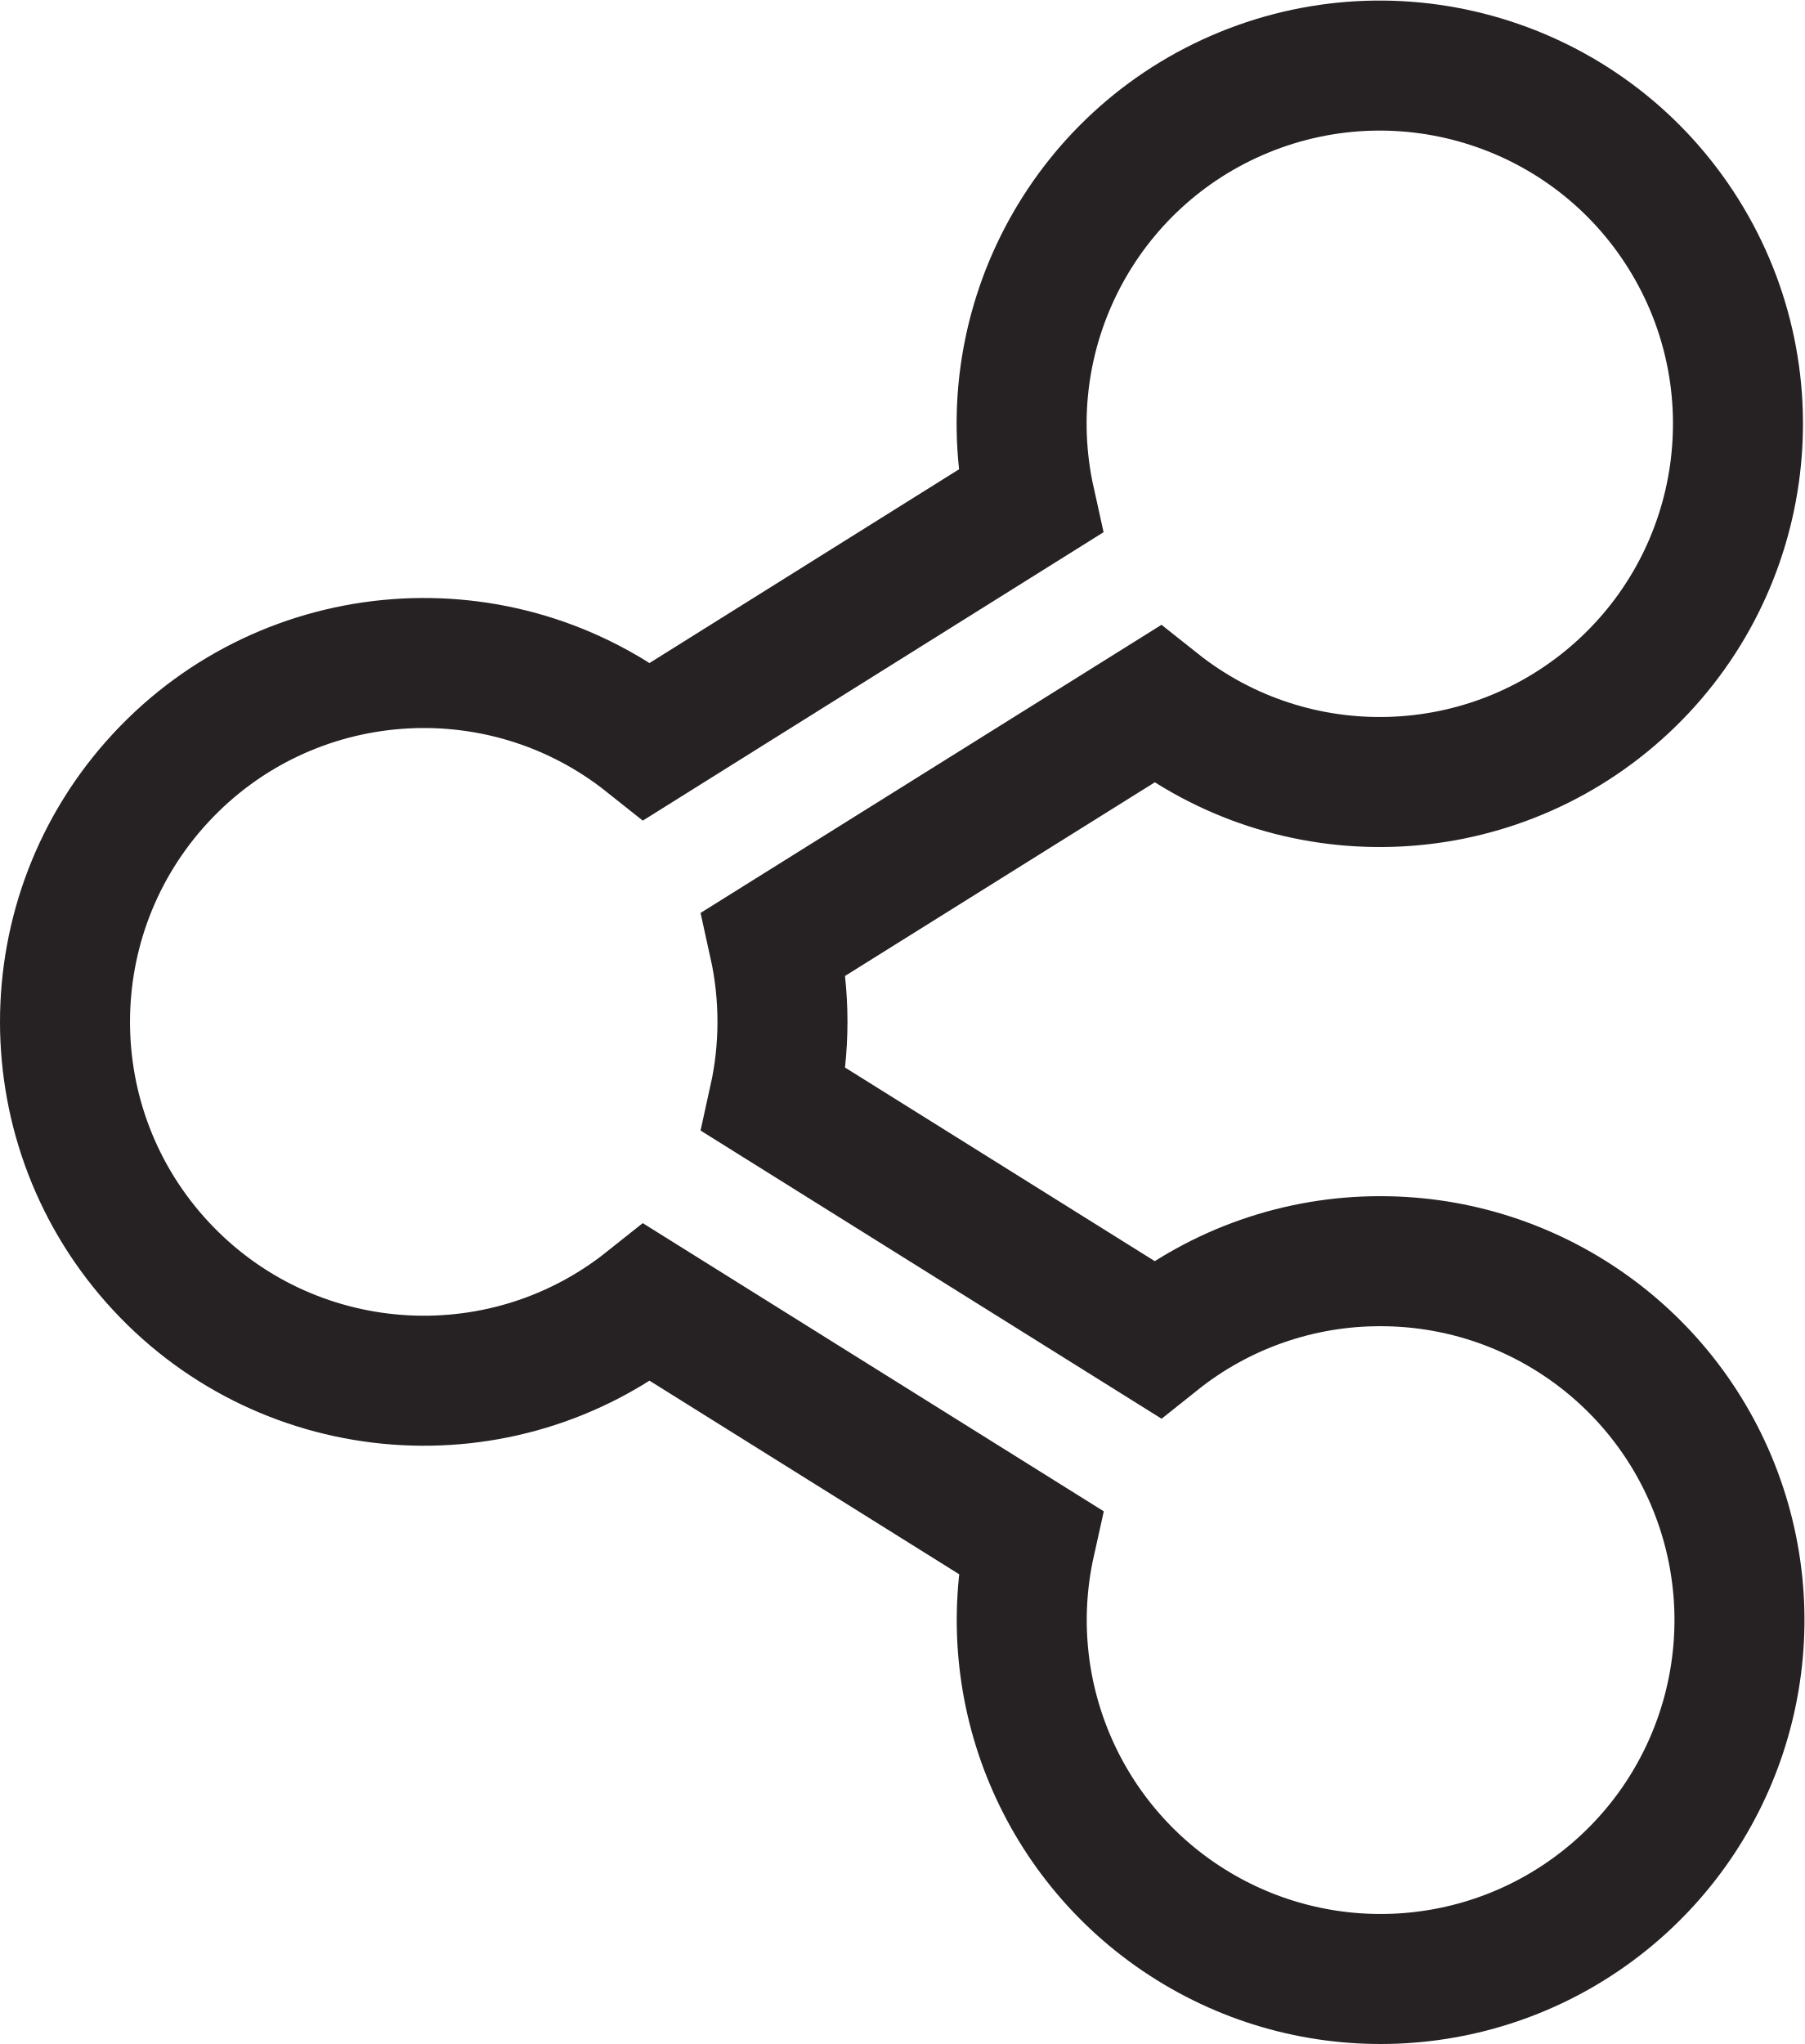
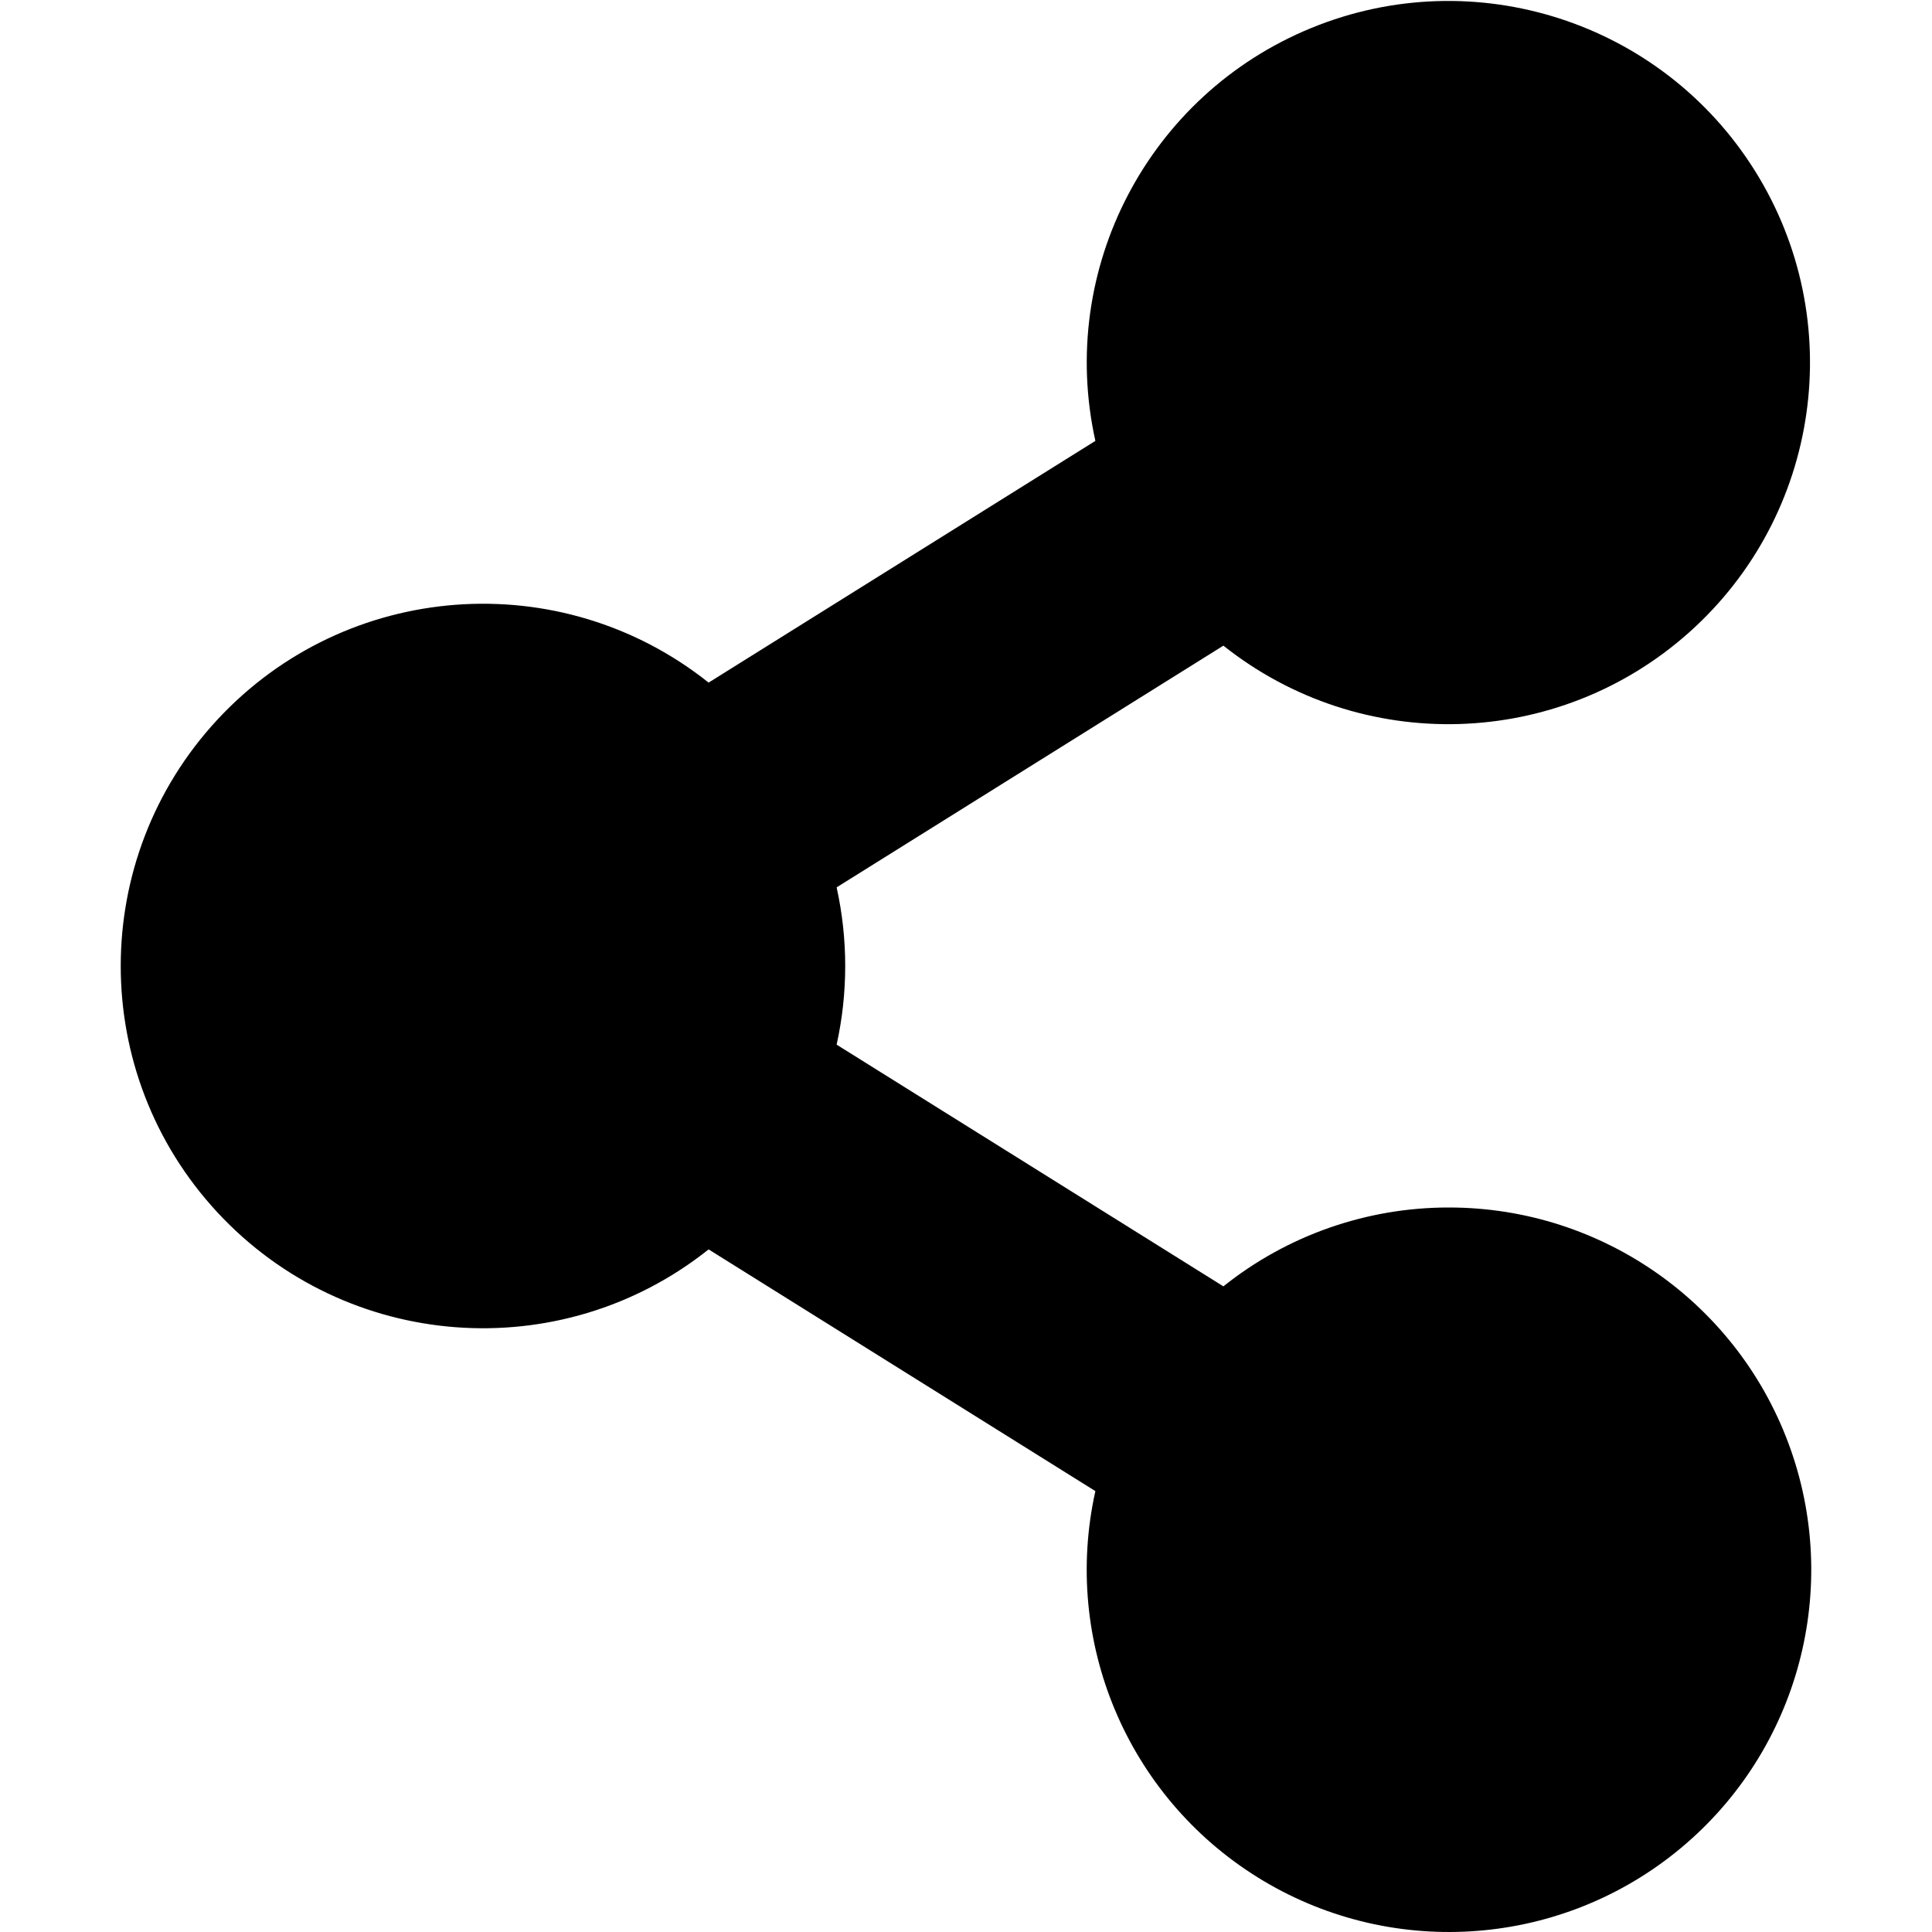
- <svg xmlns="http://www.w3.org/2000/svg" width="41.641" height="47.162" viewBox="0 0 41.641 47.162">
-   <path id="Icon_awesome-share-alt" data-name="Icon awesome-share-alt" d="M30.361,27.6A8.244,8.244,0,0,0,25.2,29.4l-8.84-5.525a8.328,8.328,0,0,0,0-3.6l8.84-5.525a8.265,8.265,0,1,0-2.927-4.68L13.437,15.6a8.28,8.28,0,1,0,0,12.956l8.84,5.525A8.281,8.281,0,1,0,30.361,27.6Z" transform="translate(1.5 1.5)" fill="none" stroke="#262122" stroke-width="3" />
+ <svg xmlns="http://www.w3.org/2000/svg" width="25" height="25" viewBox="0 0 98 112">
+   <path id="Icon_awesome-share-alt" data-name="Icon awesome-share-alt" d="M77,70a20.909,20.909,0,0,0-13.079,4.571L41.5,60.559a21.121,21.121,0,0,0,0-9.118L63.921,37.429A20.962,20.962,0,1,0,56.5,25.559L34.079,39.571a21,21,0,1,0,0,32.858L56.5,86.441A21,21,0,1,0,77,70Z" />
</svg>
